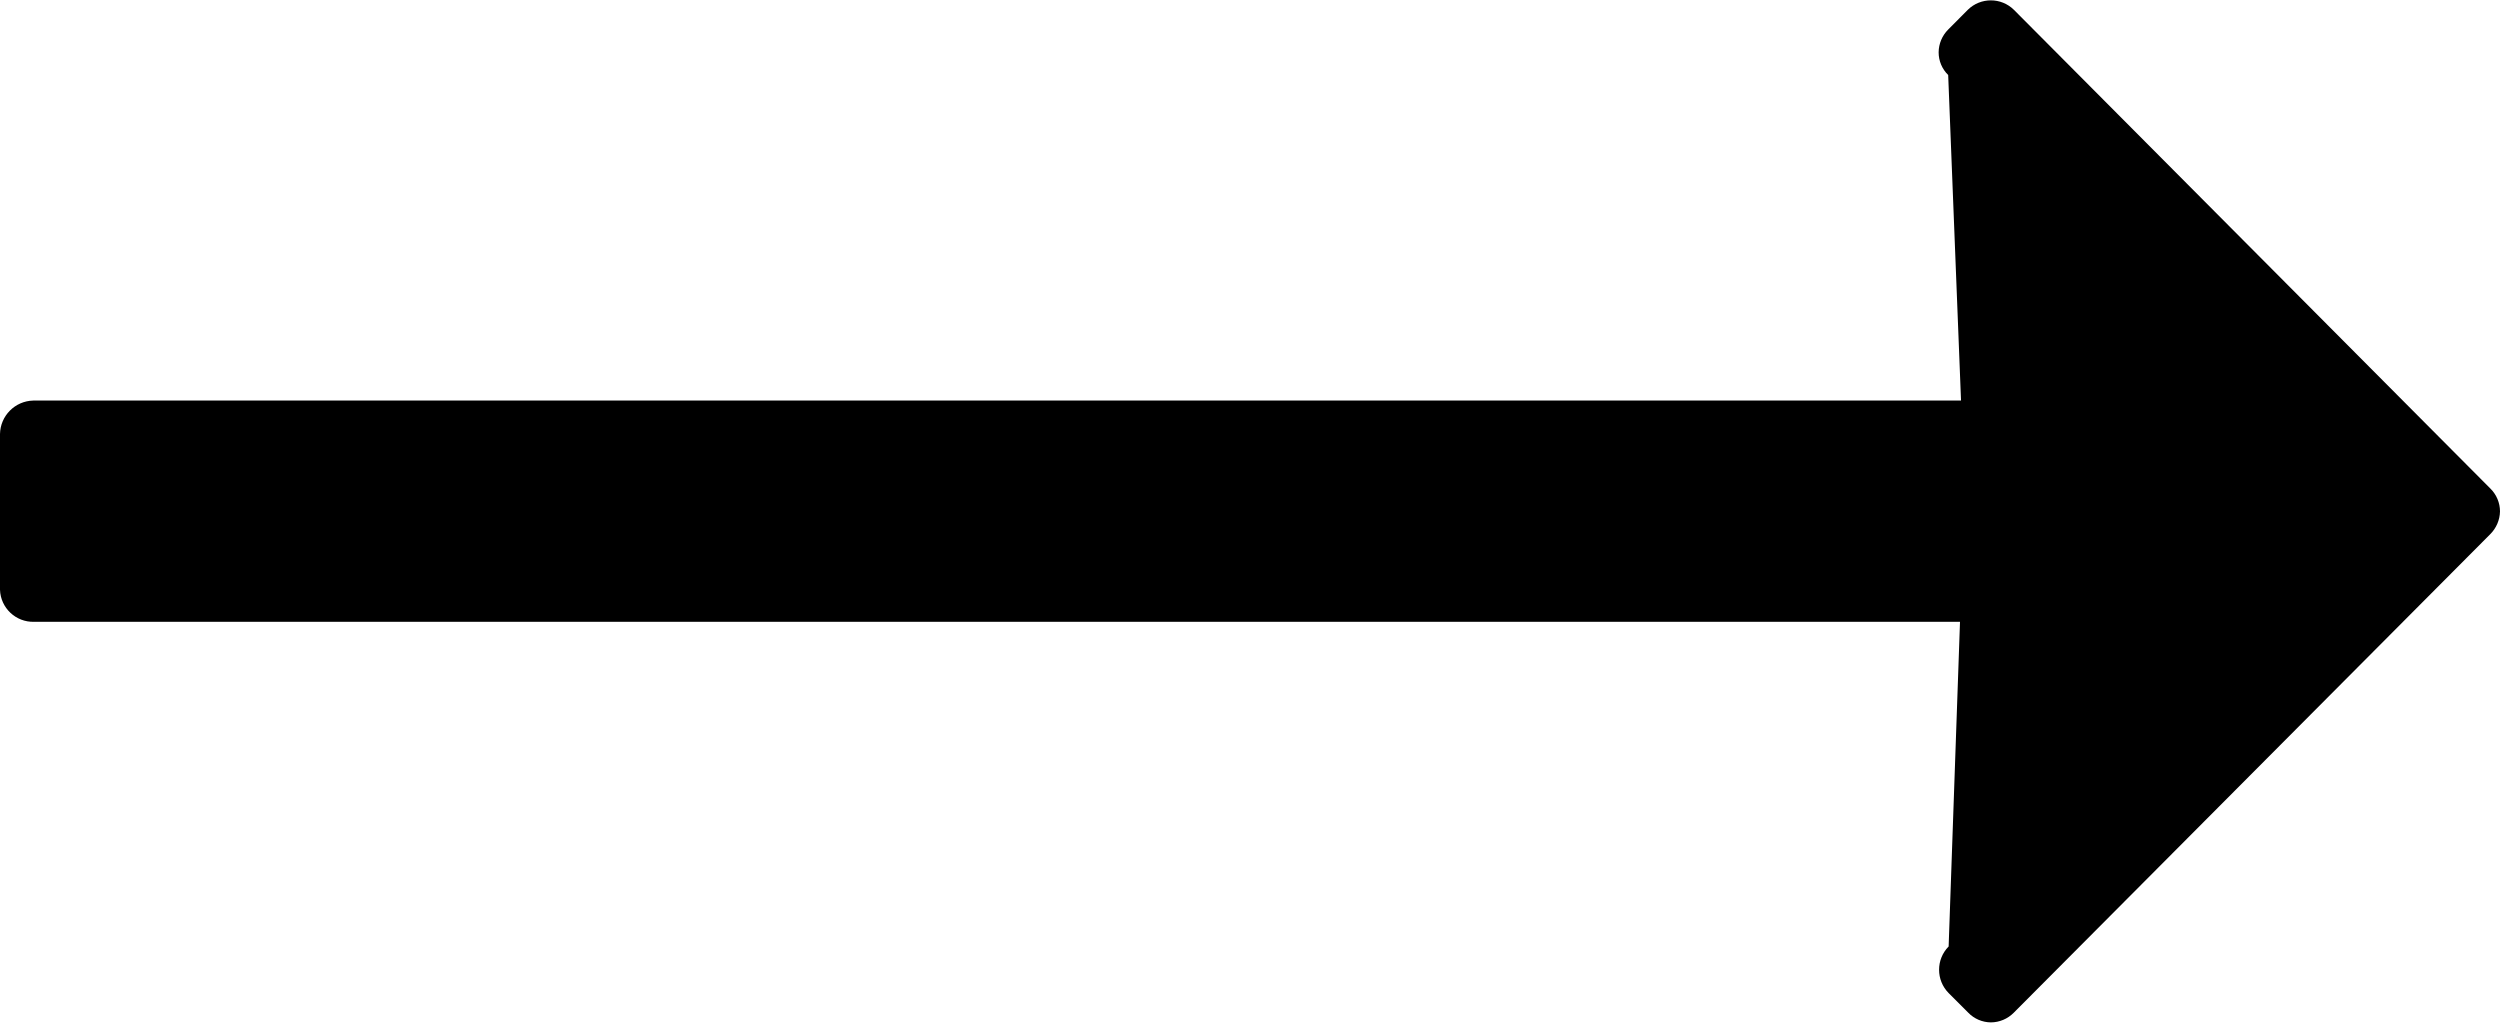
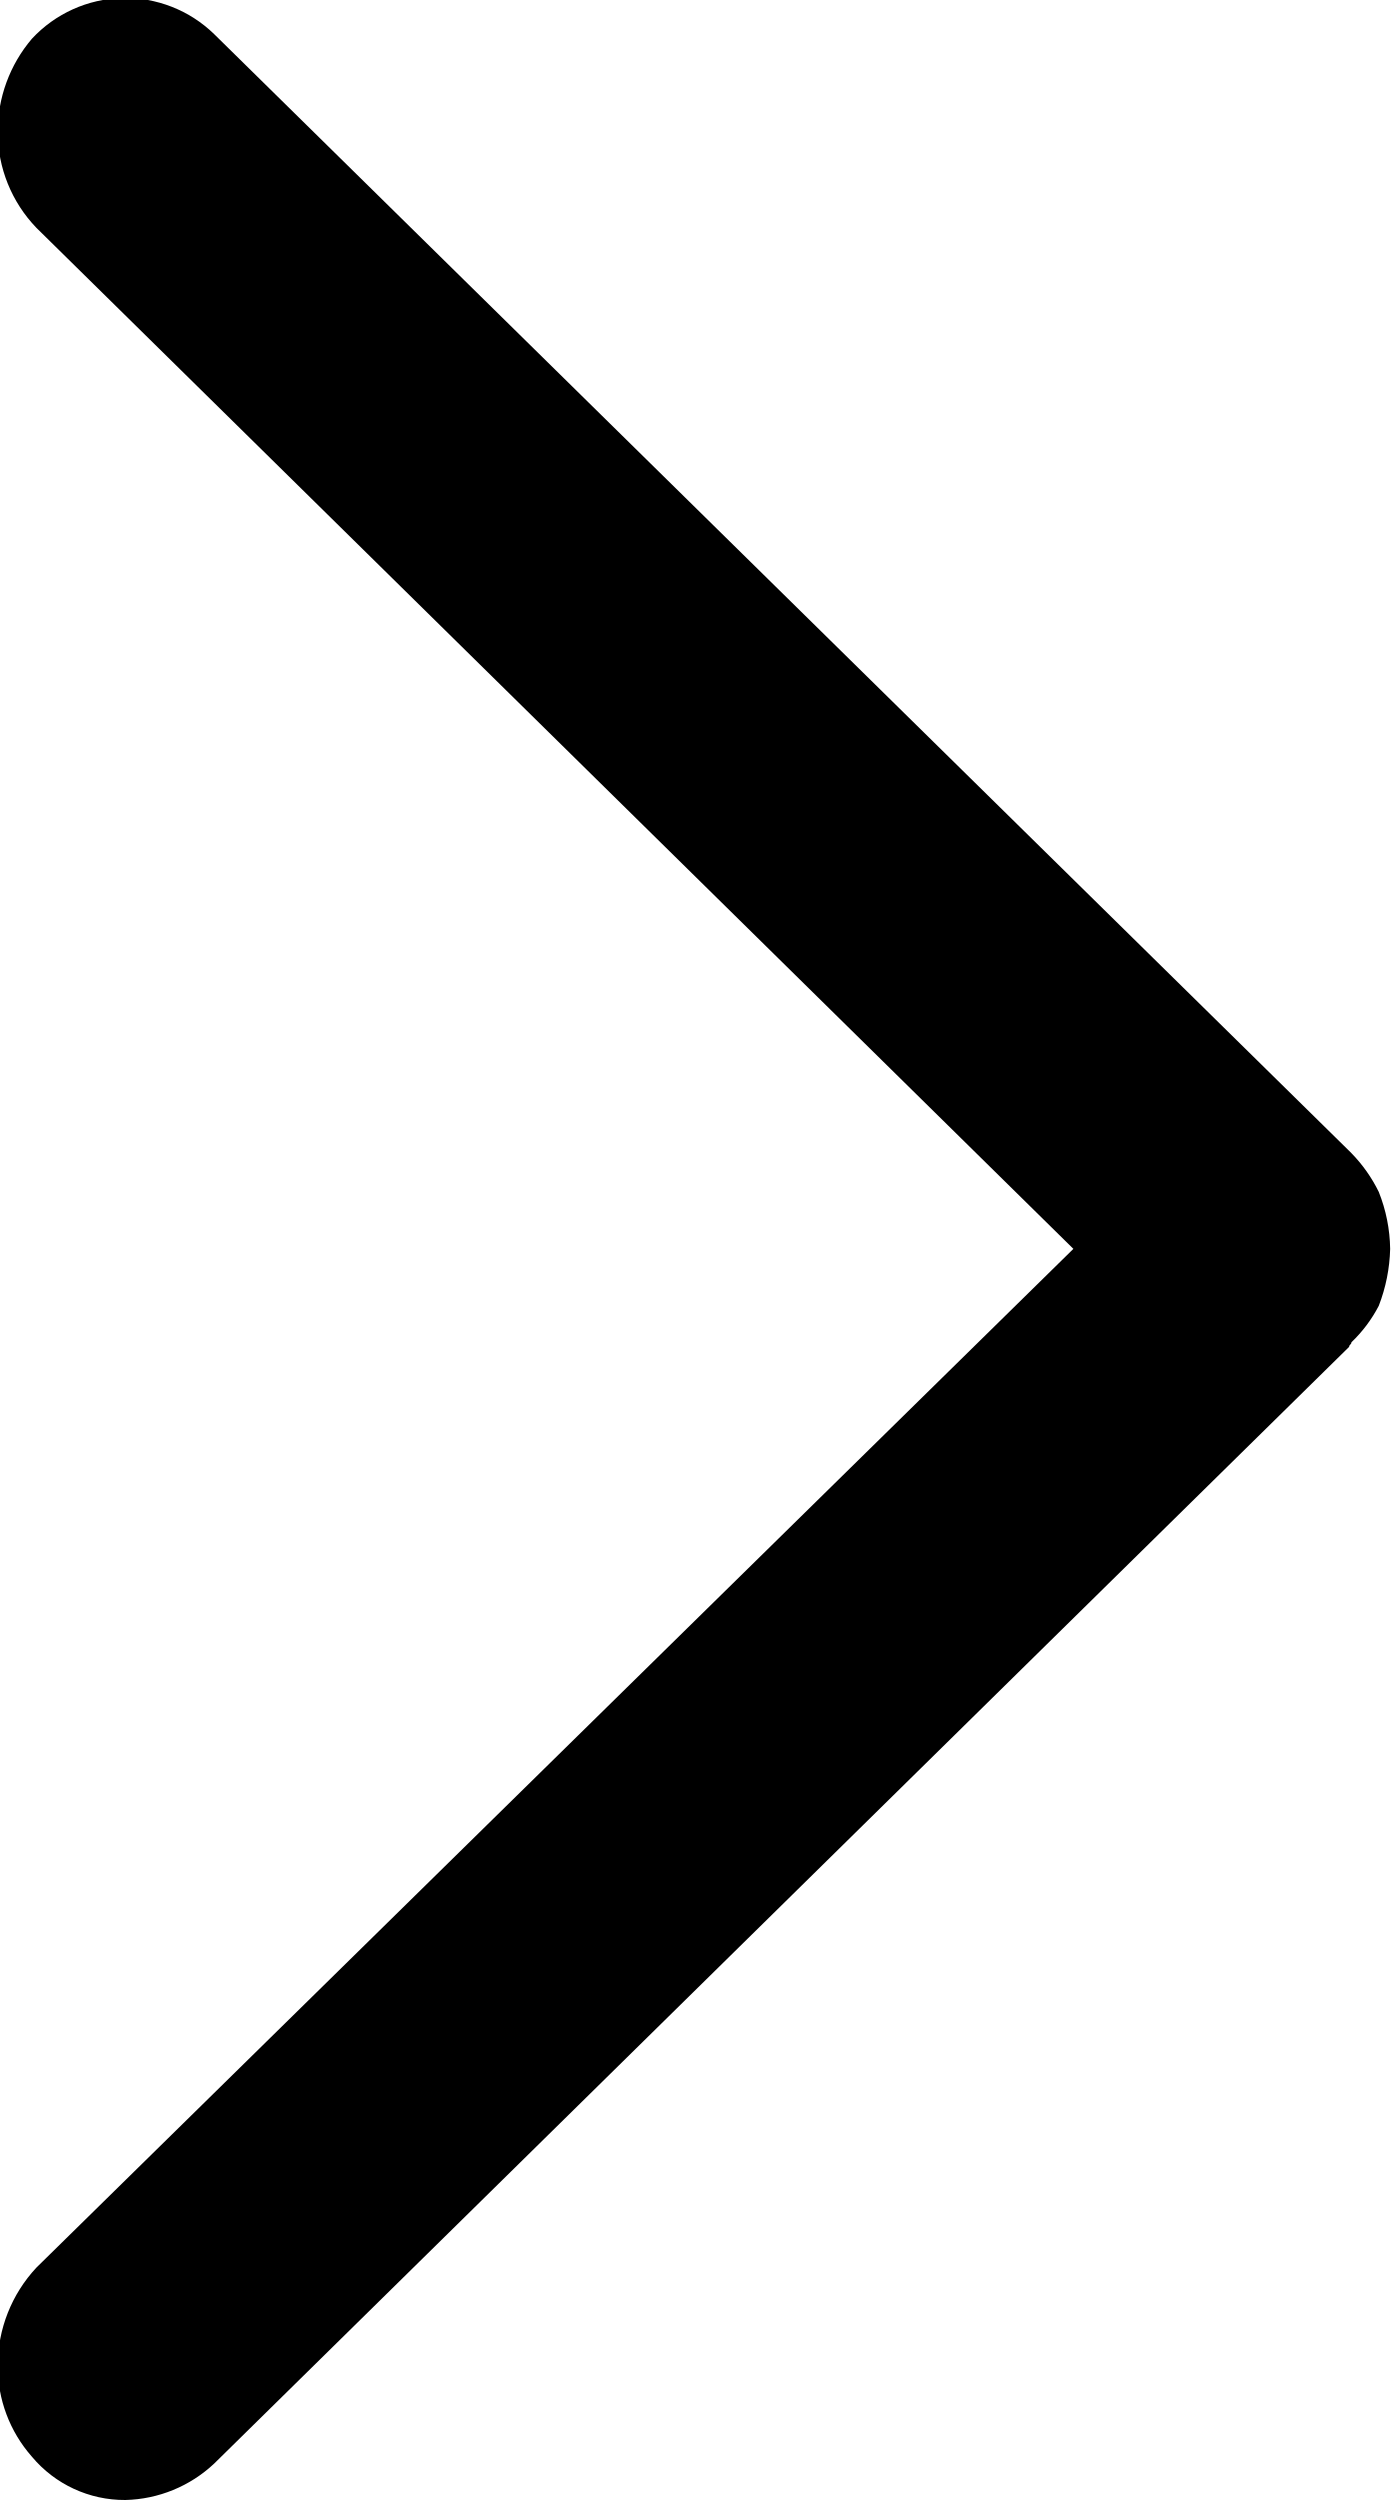
- <svg width="22" height="9">
-   <path d="M.3 5.472h16.948l-.1 2.857a.292.292 0 000 .41l.172.172a.28.28 0 00.2.086.285.285 0 00.2-.084l4.193-4.211A.292.292 0 0022 4.5a.283.283 0 00-.084-.2L17.723.087a.289.289 0 00-.407 0l-.172.173a.287.287 0 00-.084.2.278.278 0 00.084.2l.113 2.865H.292A.3.3 0 000 3.82v1.37a.292.292 0 00.3.282z" />
+ <svg width="6.1" height="10.97">
+   <path class="cls-1" d="M.55 10.97a.53.53 0 01-.41-.19.6.6 0 01-.15-.4.631.631 0 01.17-.43l4.55-4.47L.16 1A.607.607 0 01-.01.58.629.629 0 01.14.17a.559.559 0 01.8-.02l4.98 4.9.01.01a.657.657 0 01.12.17.7.7 0 01.05.25.742.742 0 01-.05.25.61.61 0 01-.12.16c0 .01-.01.01-.01.02l-4.98 4.9a.589.589 0 01-.39.16z" />
</svg>
